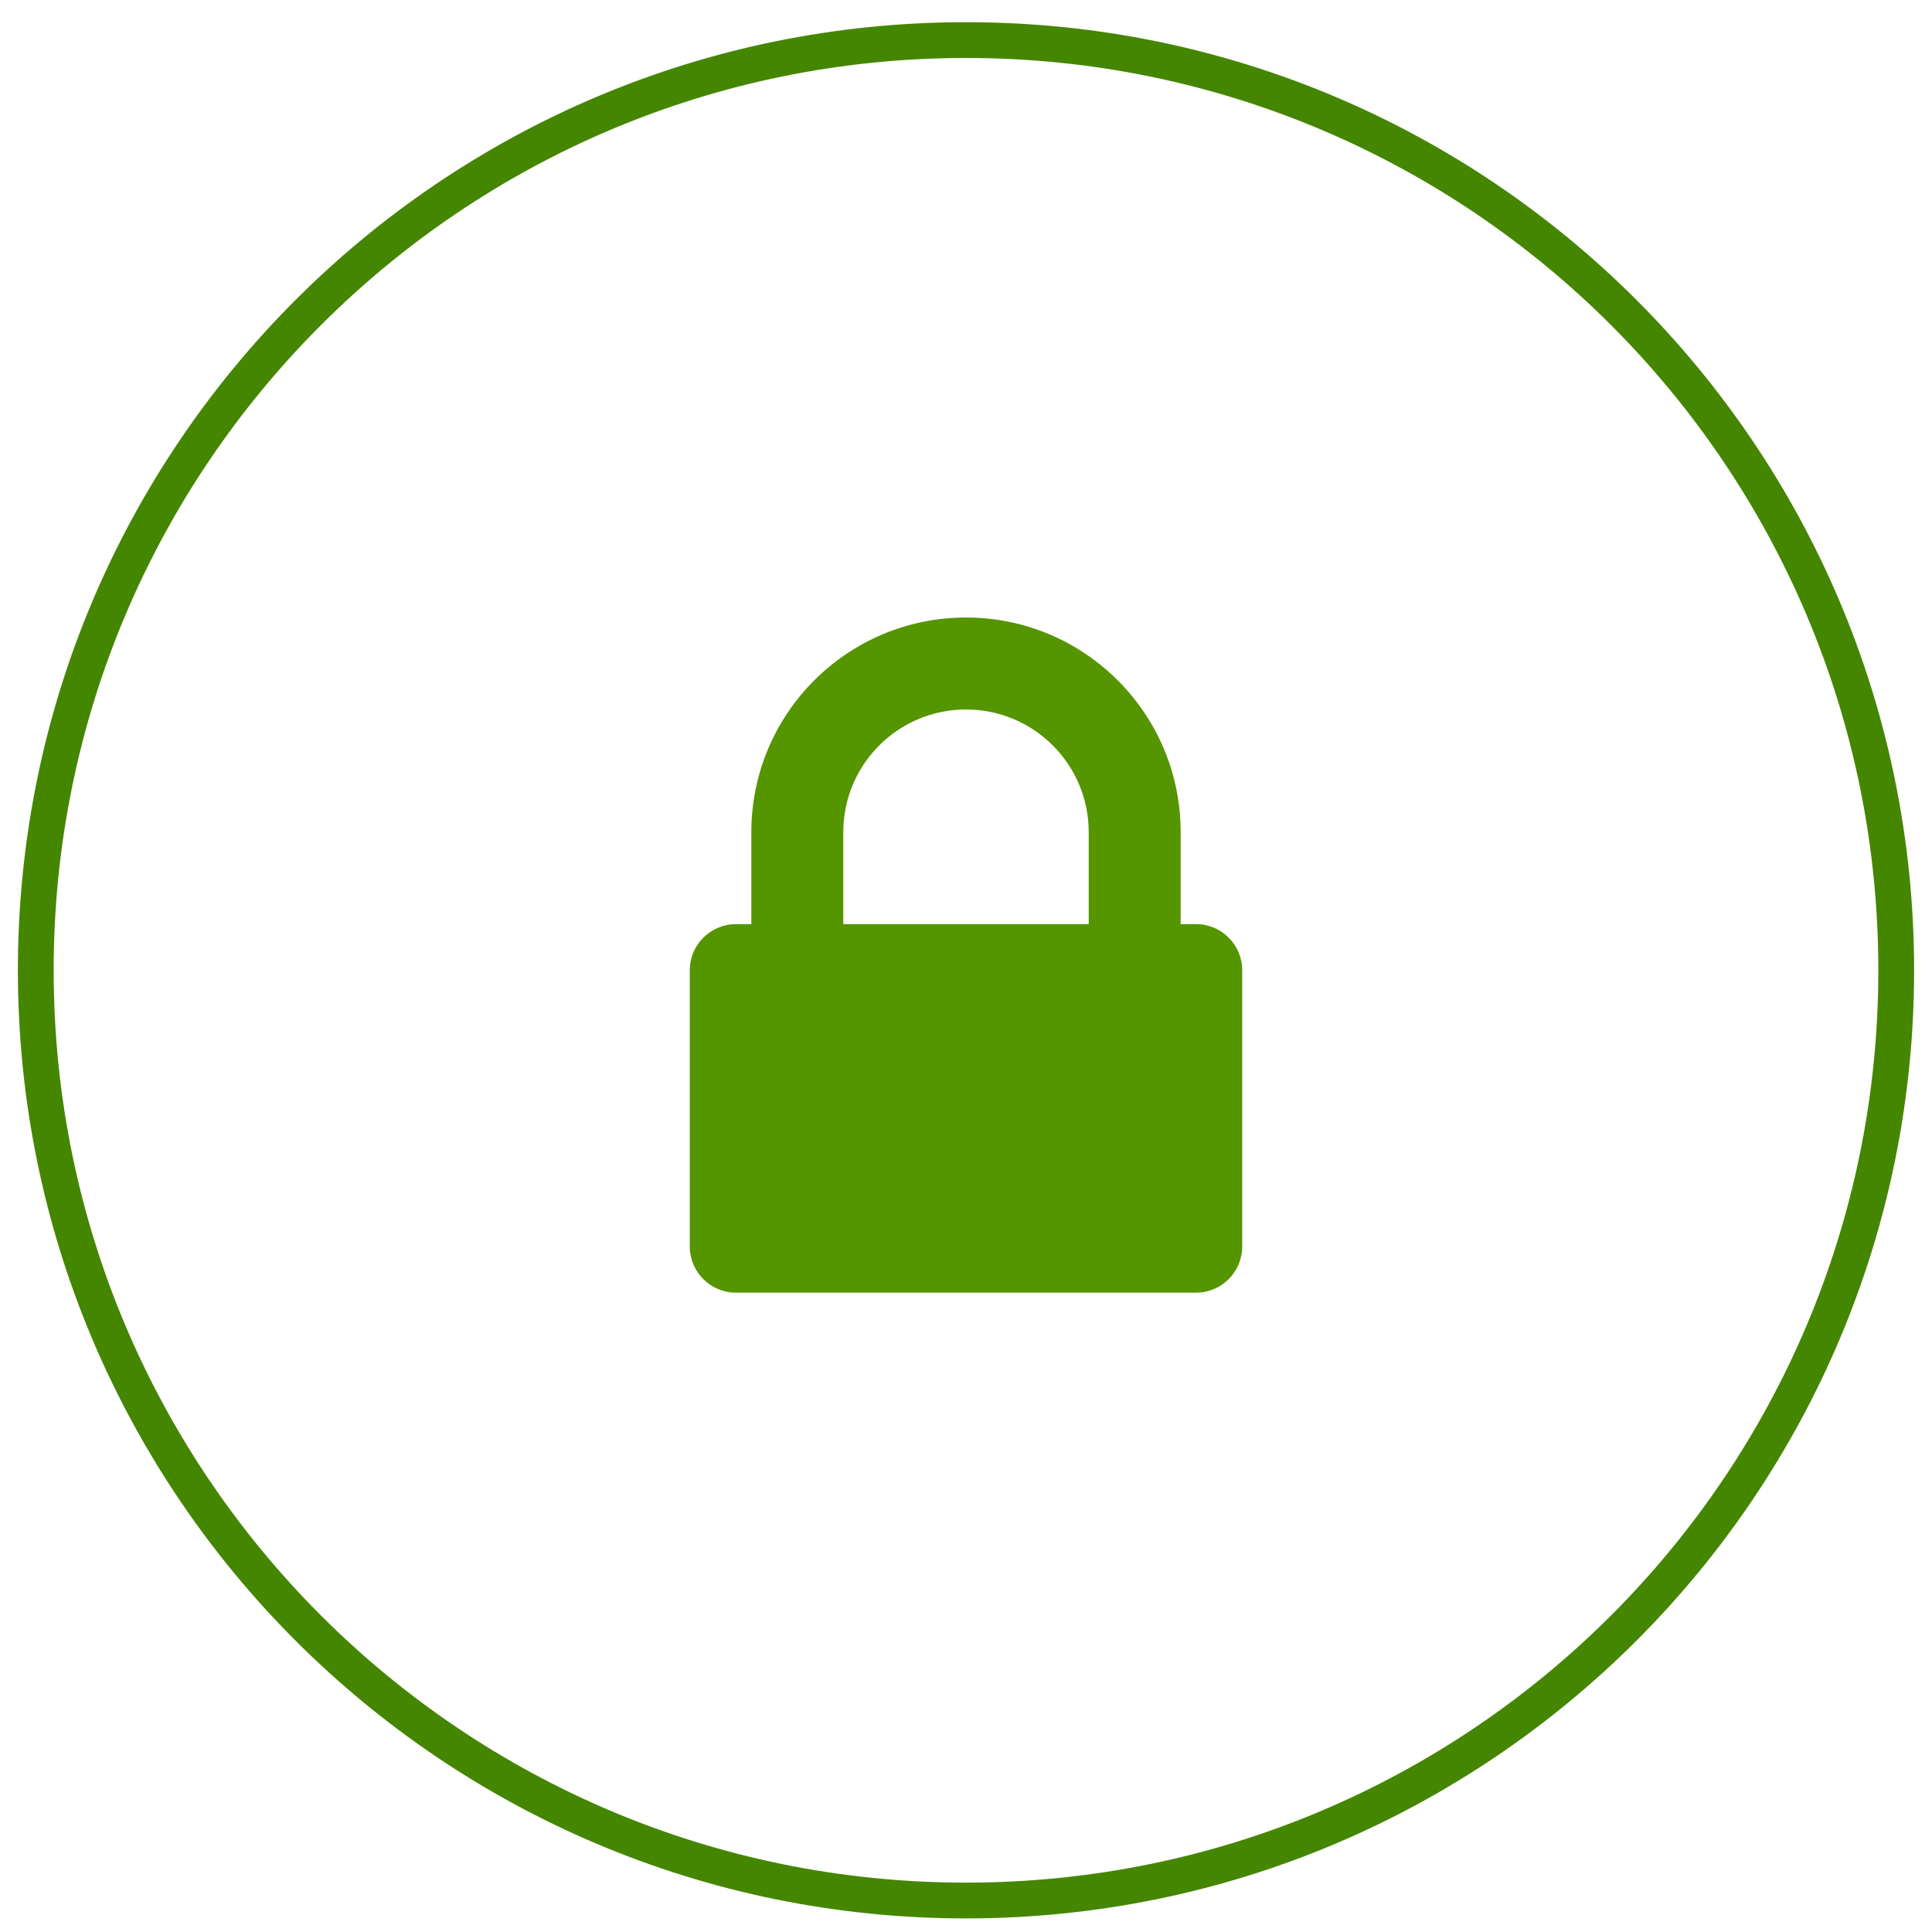
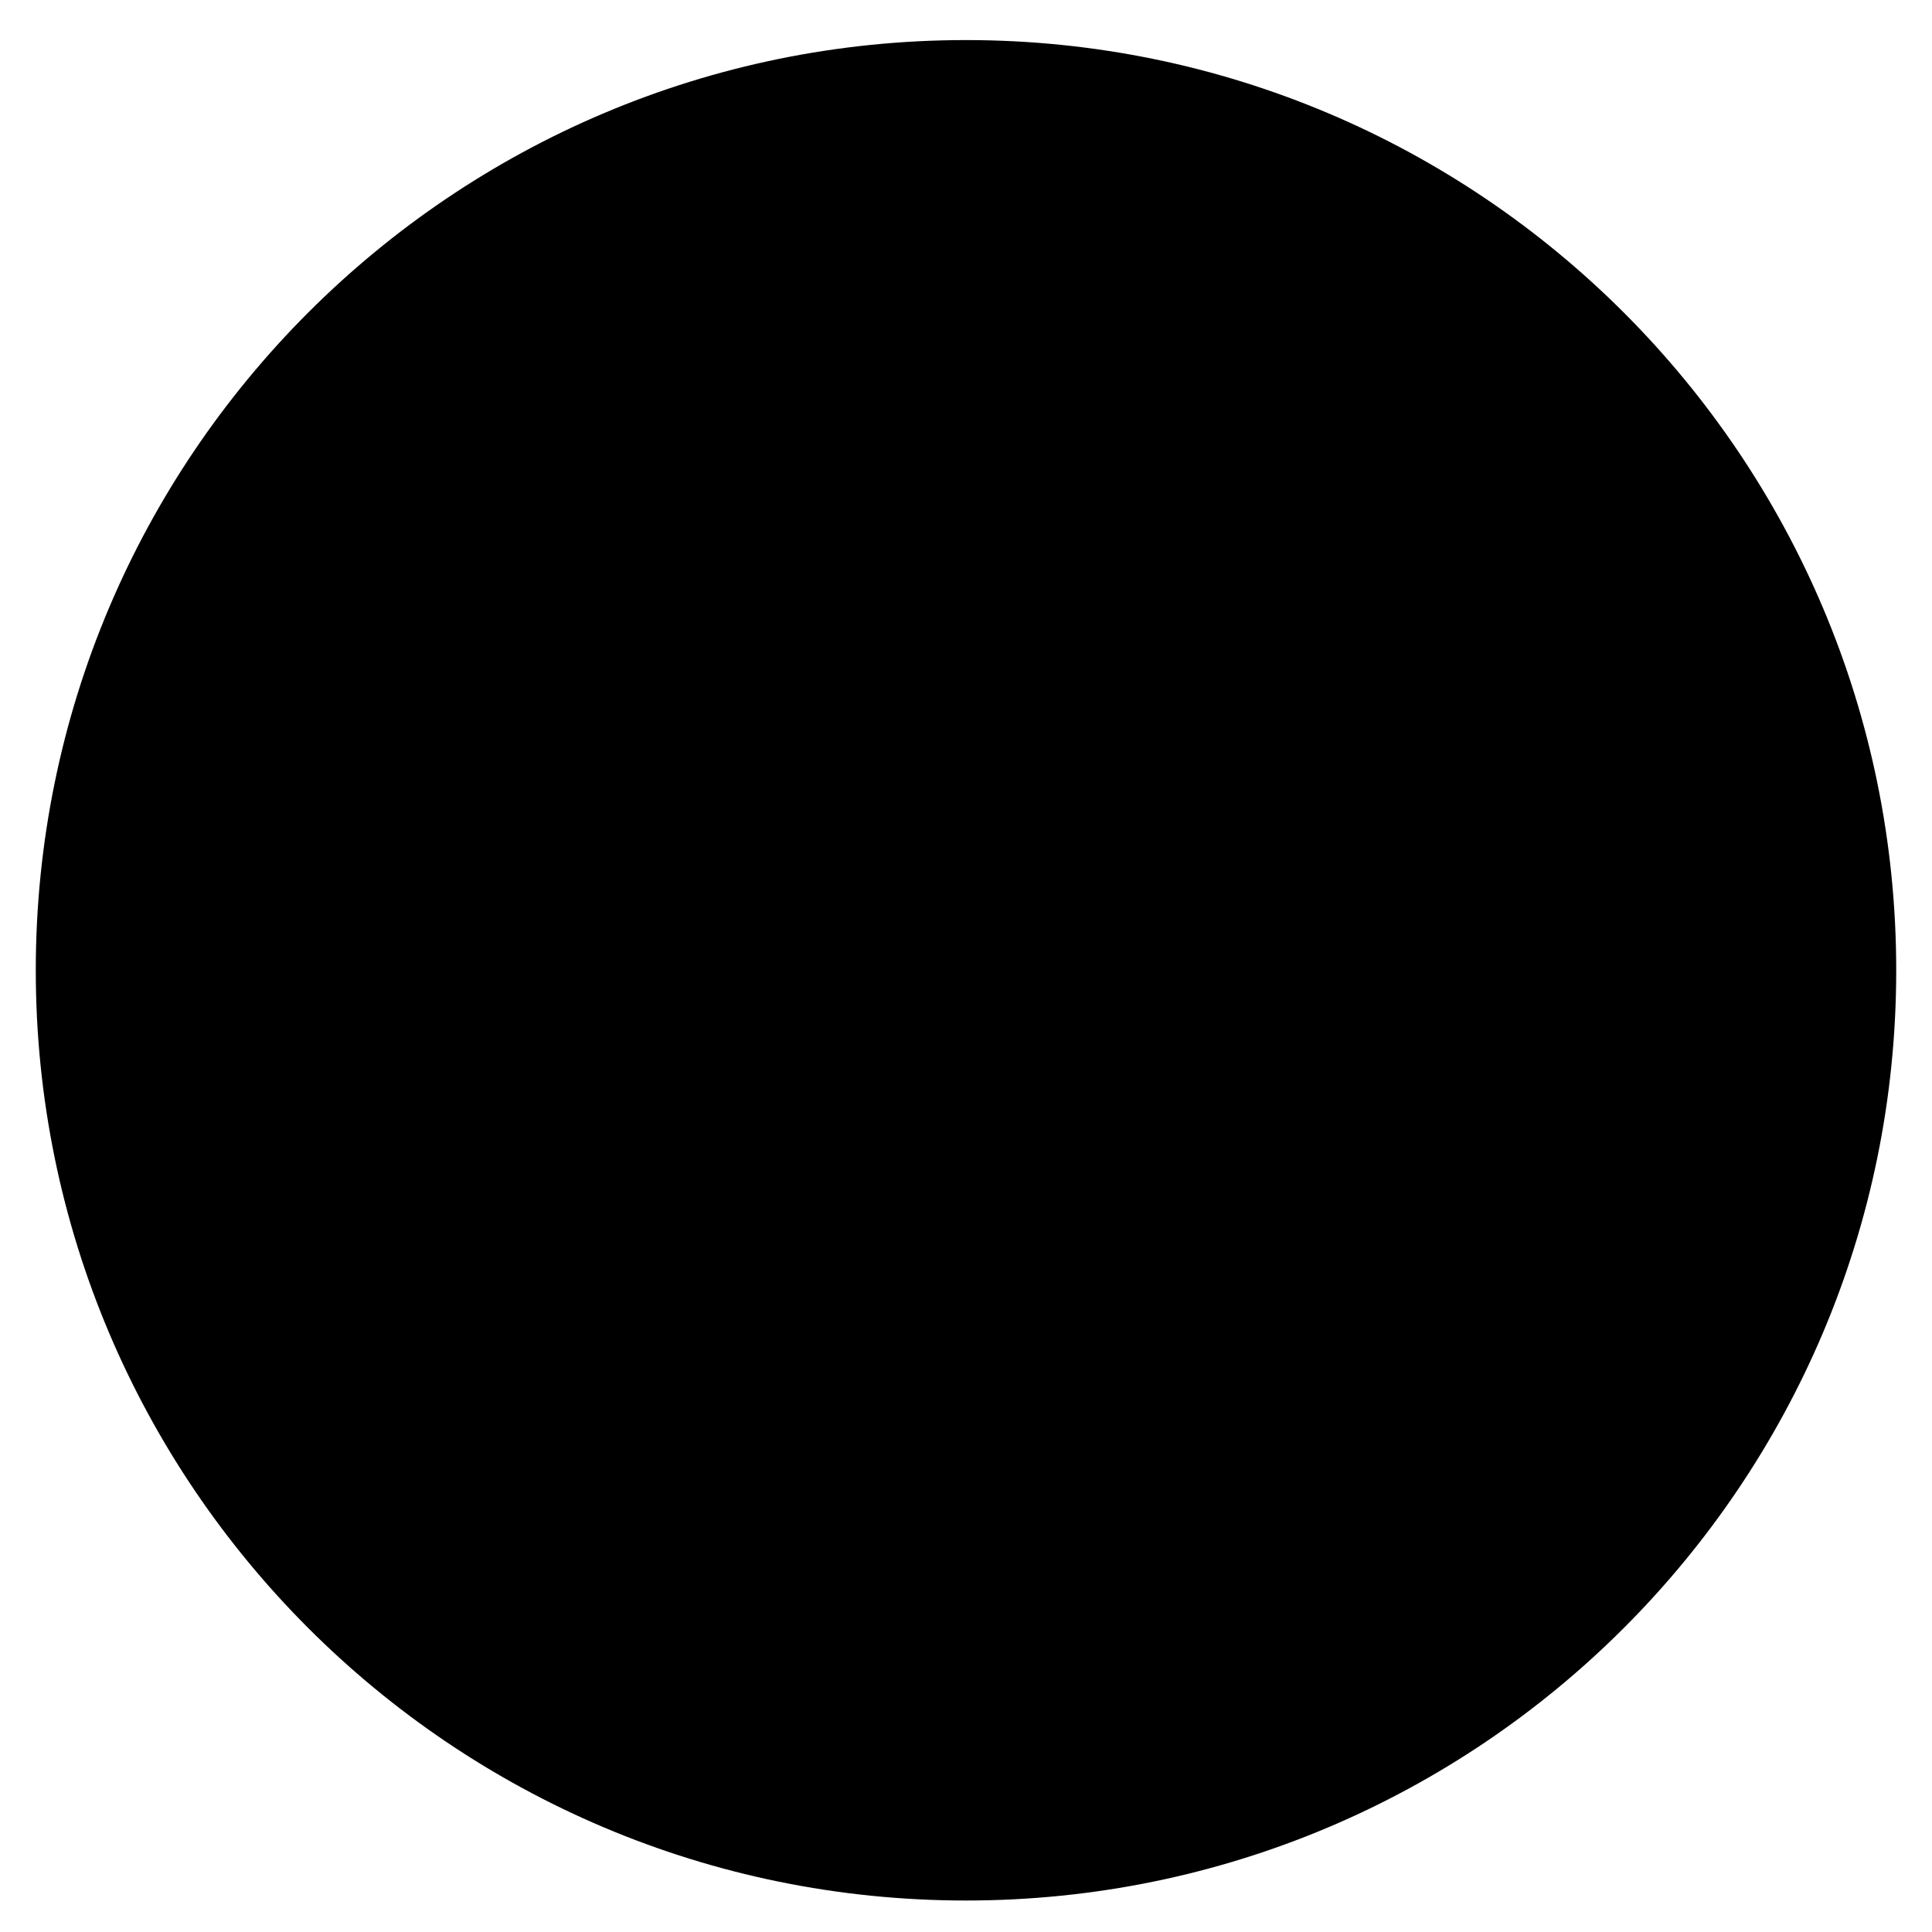
<svg xmlns="http://www.w3.org/2000/svg" id="Layer_1" data-name="Layer 1" viewBox="0 0 54 54">
  <defs>
-     <style>.cls-1{fill:#549500;}.cls-2{fill:none;stroke:#458600;stroke-miterlimit:10;}</style>
+     <style>.cls-1{fill:#549500;}.cls-2{fill:none;stroke:#458600;strokeMiterlimit:10;}</style>
  </defs>
-   <path class="cls-1" d="M34.72,34.84a1.29,1.29,0,0,1-1.29,1.29H20.57a1.29,1.29,0,0,1-1.29-1.29V27.12a1.29,1.29,0,0,1,1.29-1.29H21V23.26a6,6,0,0,1,12,0v2.57h0.43a1.29,1.29,0,0,1,1.29,1.29v7.72Zm-4.29-9V23.26a3.43,3.43,0,0,0-6.86,0v2.57h6.86Z" />
-   <circle class="cls-2" cx="27" cy="27.12" r="26" />
+   <path className="cls-1" d="M34.72,34.84a1.29,1.29,0,0,1-1.29,1.29H20.57a1.29,1.29,0,0,1-1.29-1.29V27.12a1.29,1.29,0,0,1,1.29-1.29H21V23.26a6,6,0,0,1,12,0v2.57h0.43a1.29,1.29,0,0,1,1.29,1.29v7.72Zm-4.29-9V23.26a3.43,3.43,0,0,0-6.86,0v2.57h6.86Z" />
+   <circle className="cls-2" cx="27" cy="27.12" r="26" />
</svg>
